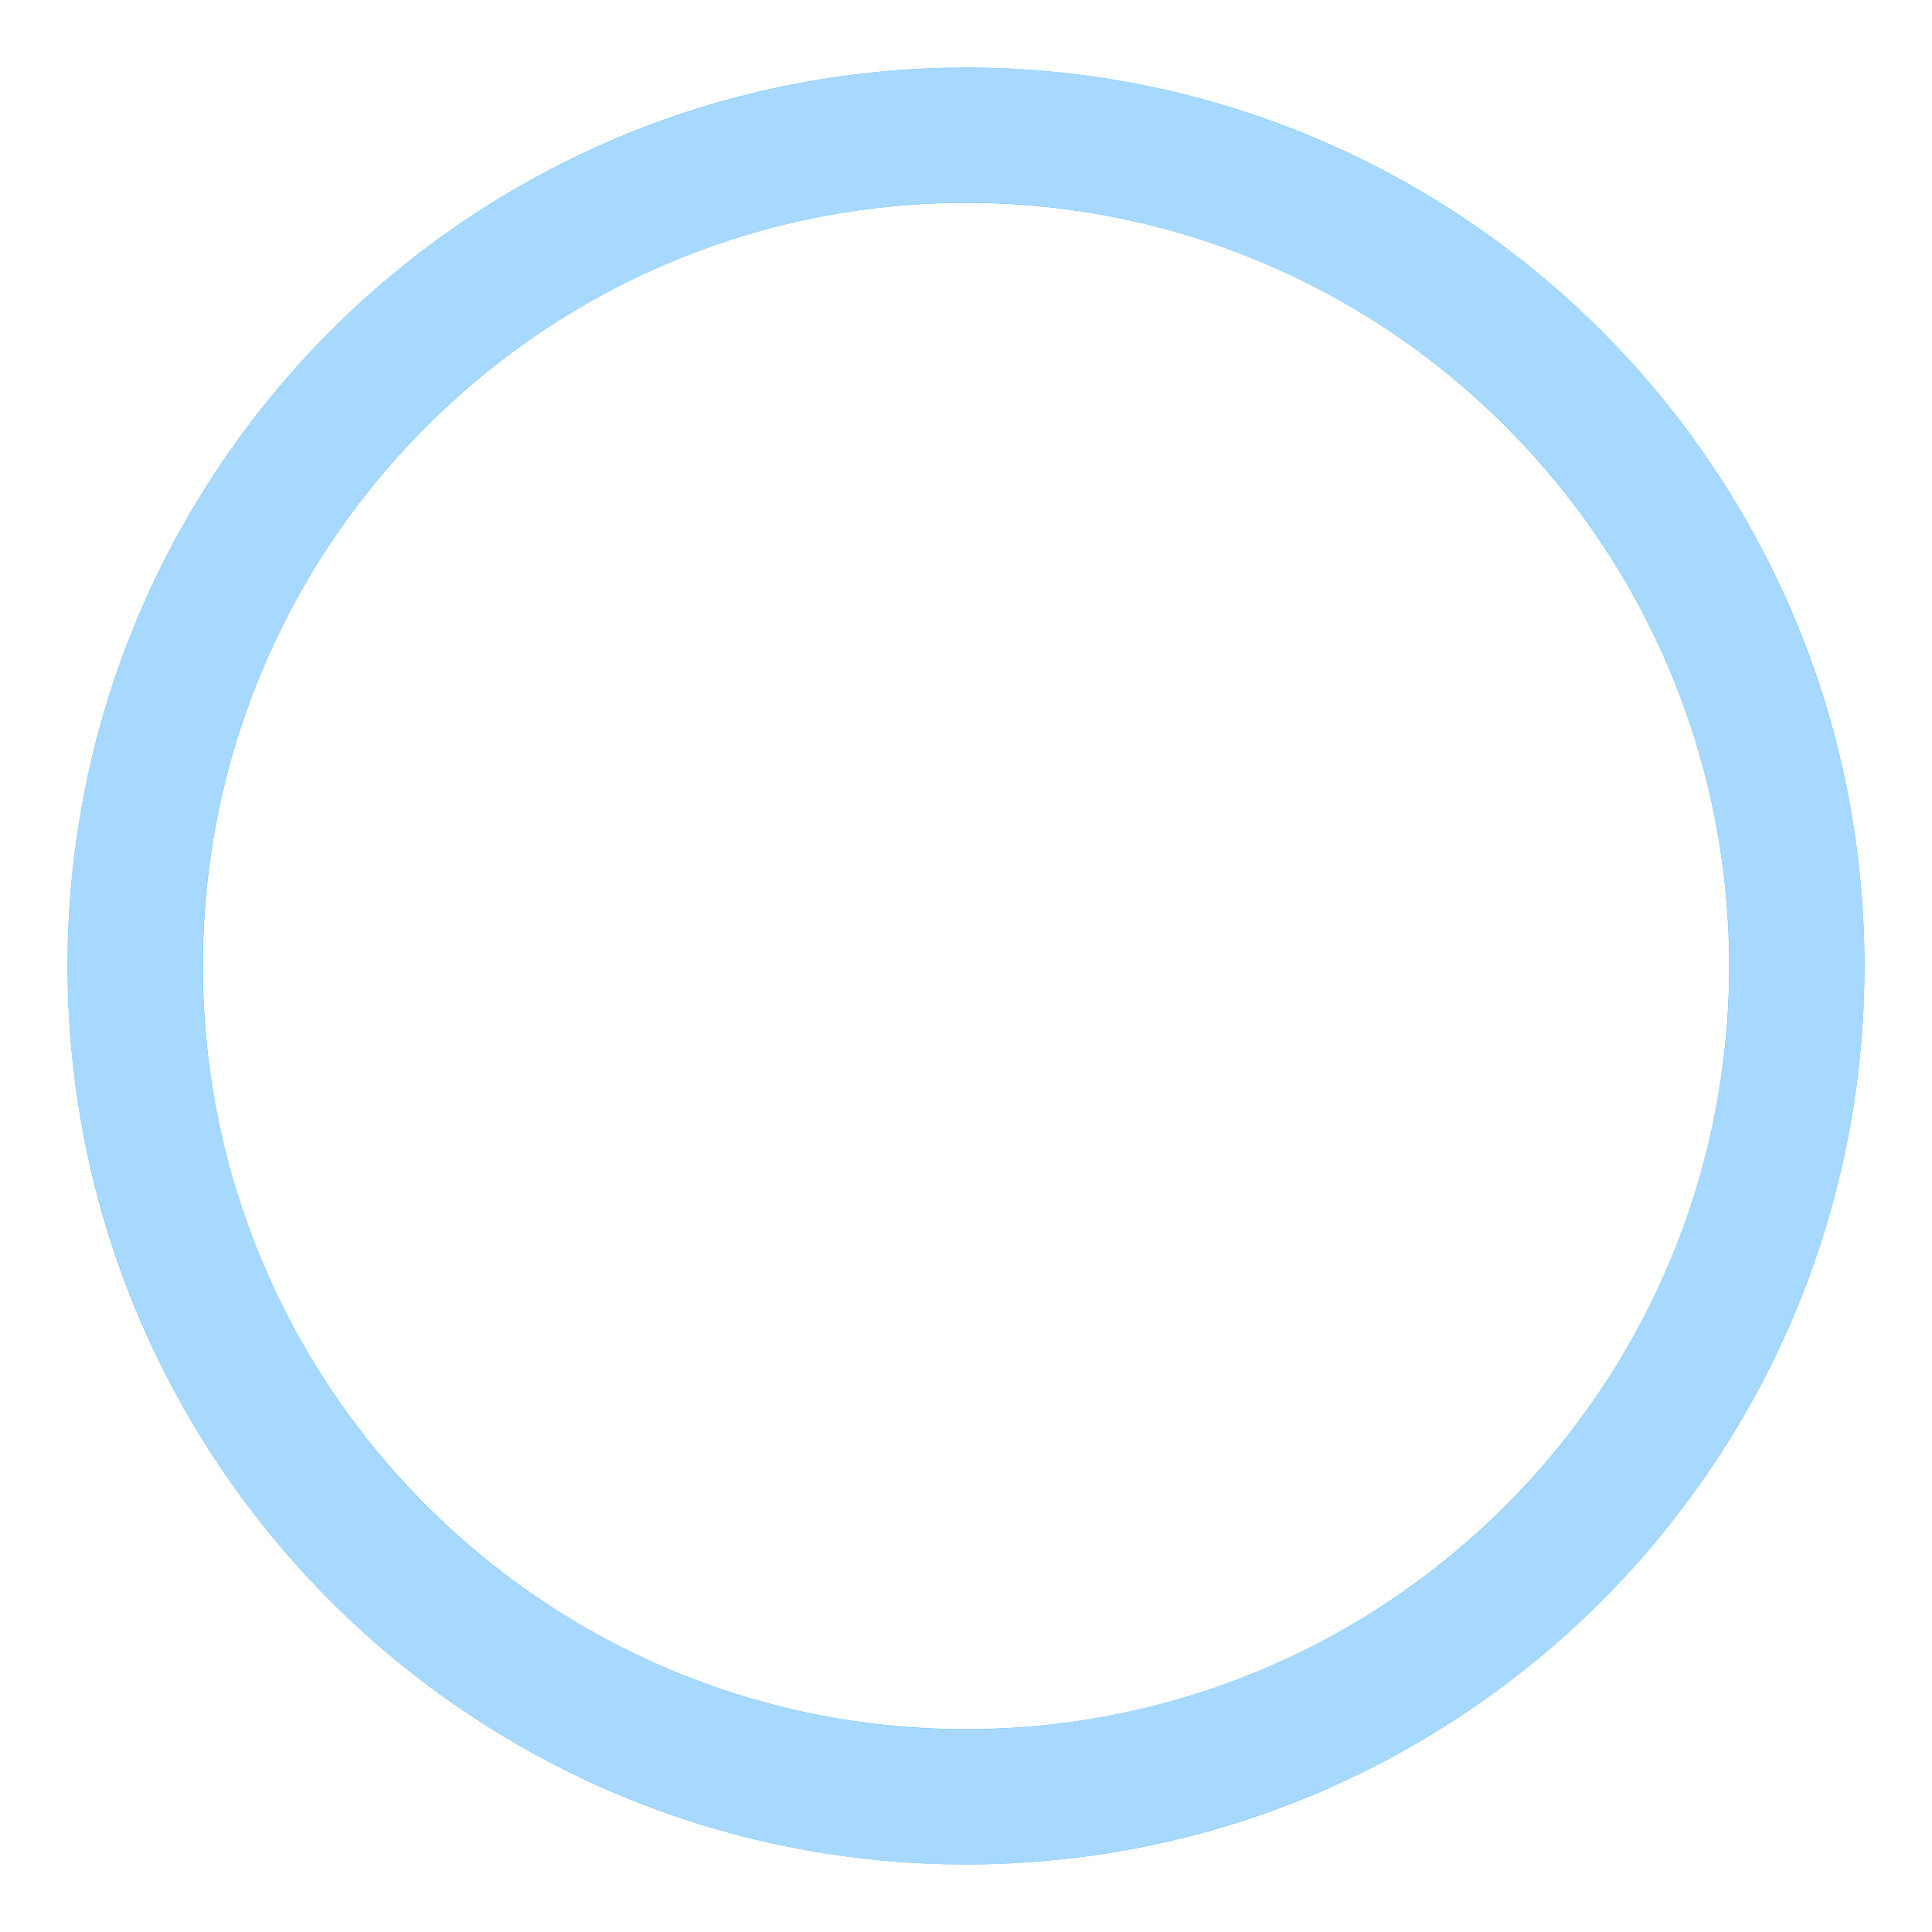
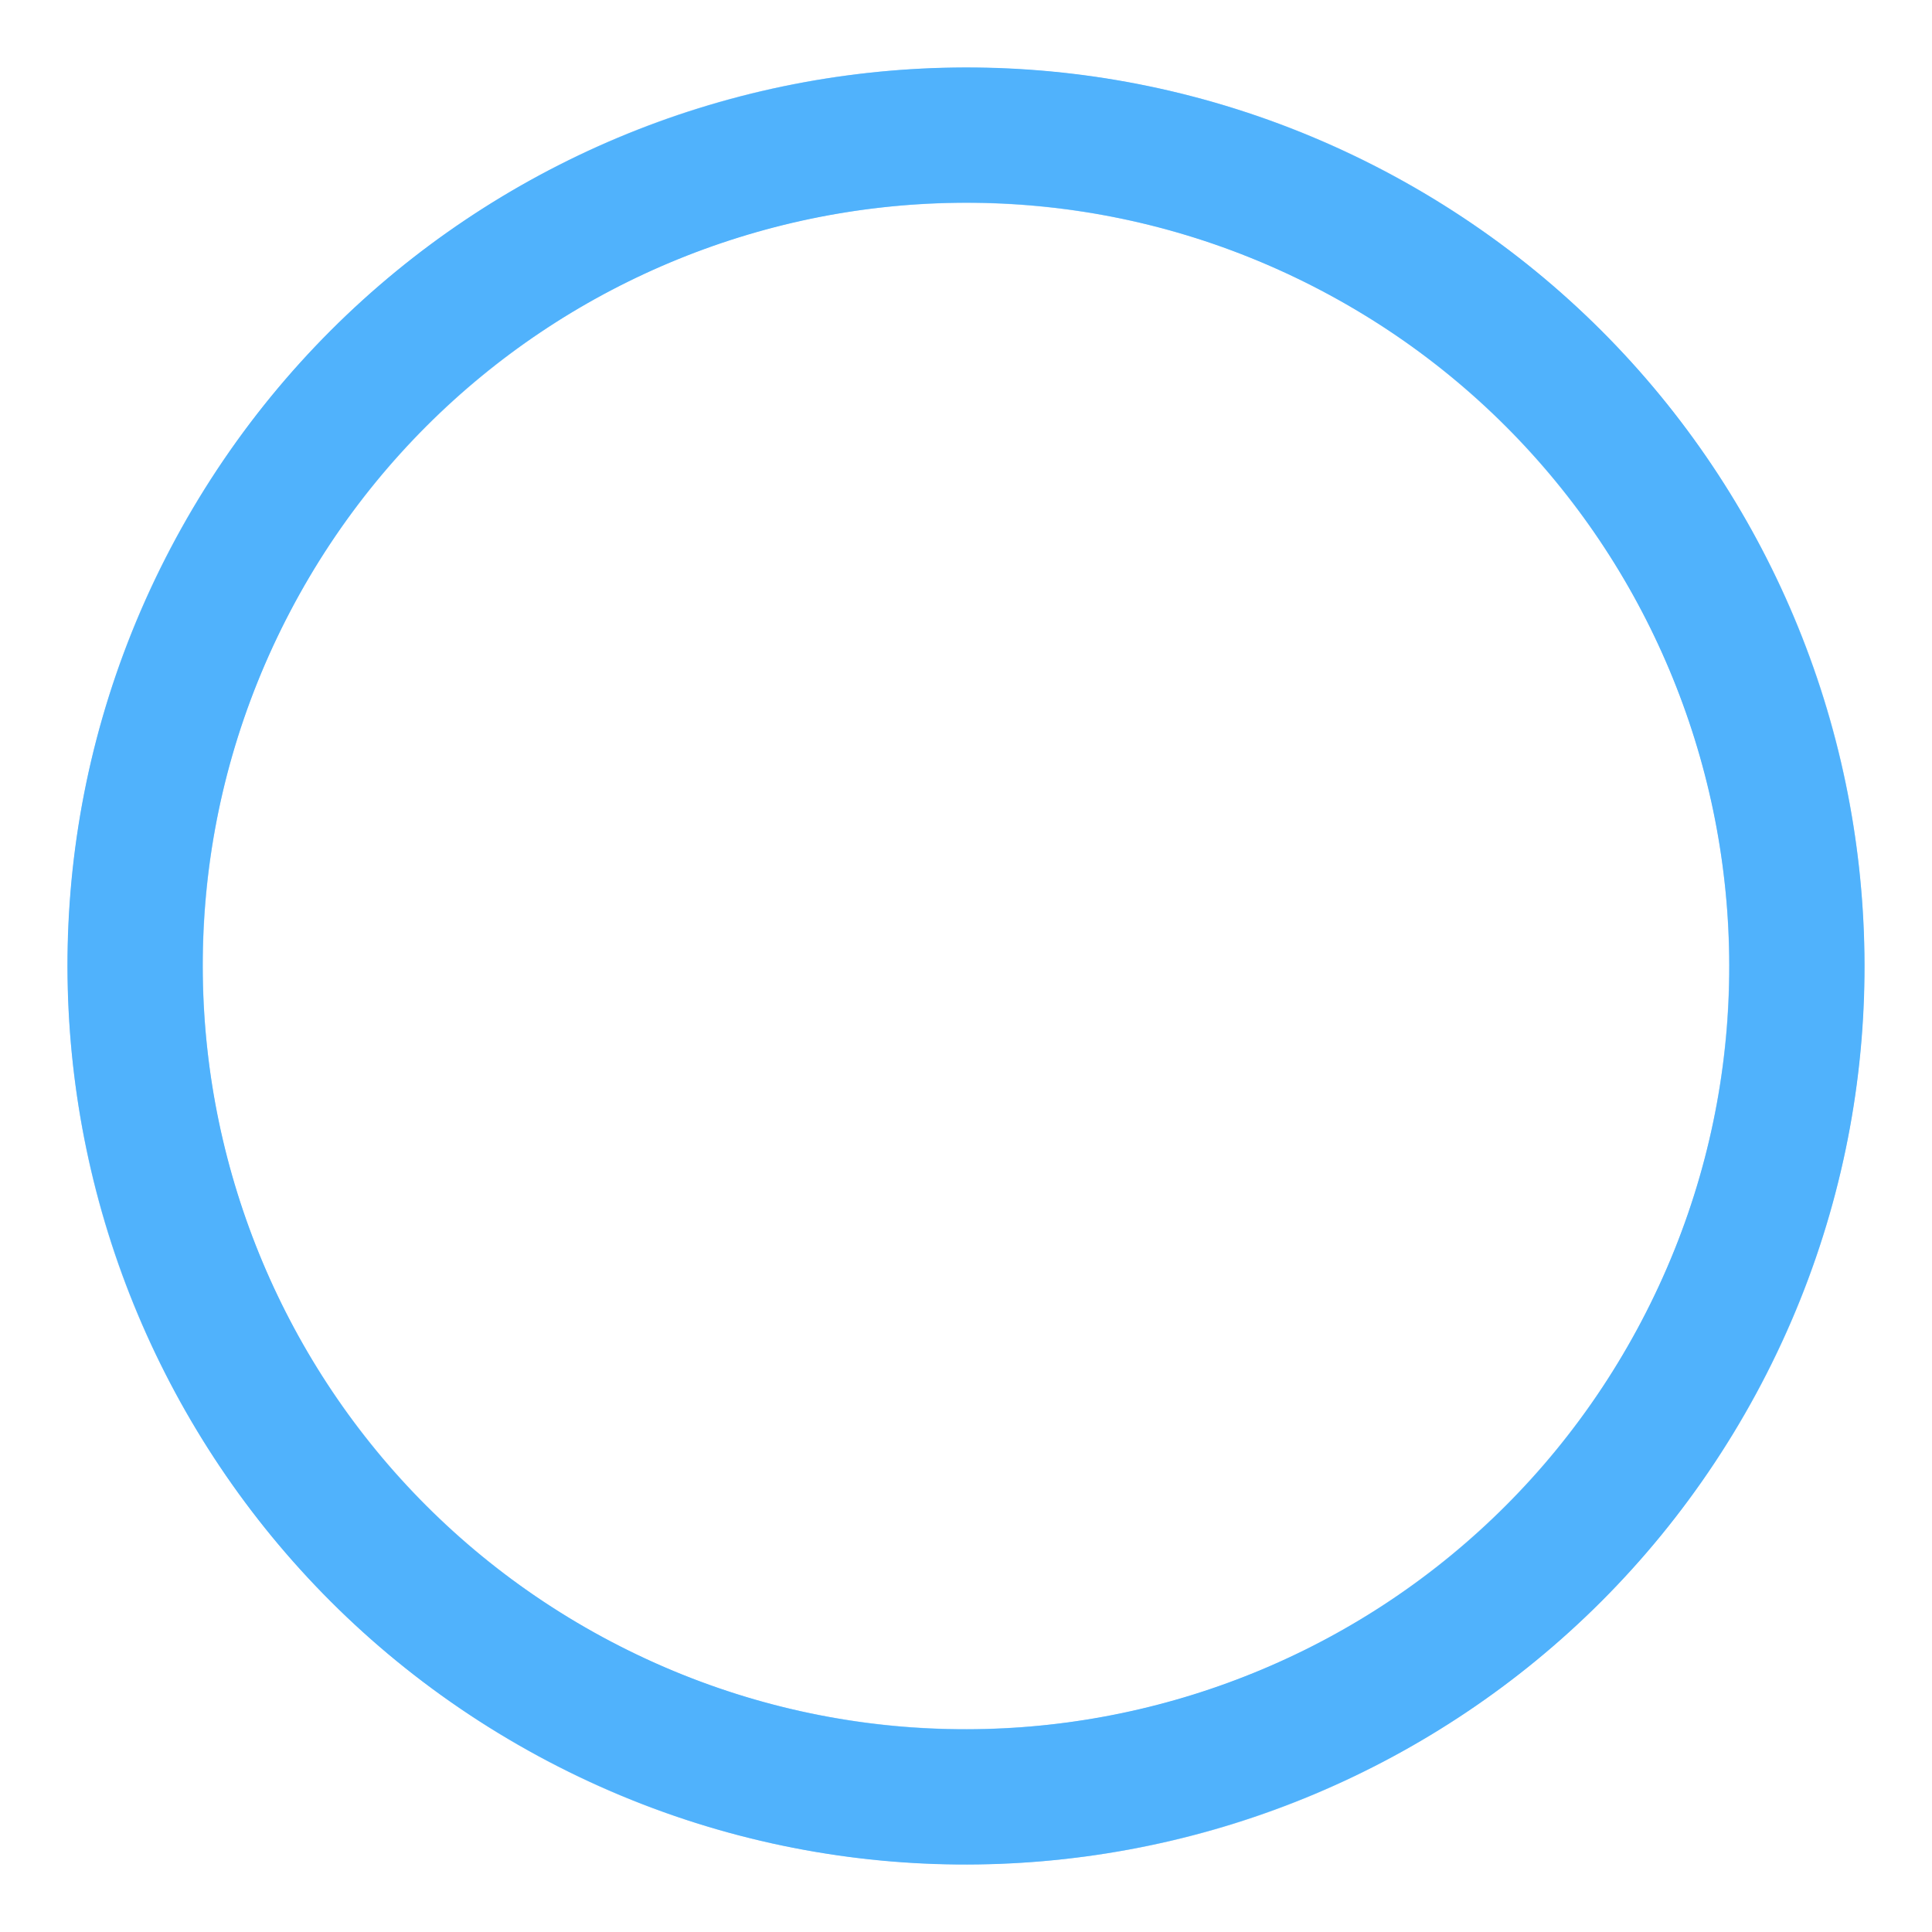
- <svg xmlns="http://www.w3.org/2000/svg" id="icon-spinner" viewbox="0 0 100 100" class="spinner" width="100" height="100">
-   <g>
-     <circle cx="50" cy="50" fill="none" r="43" stroke="#50b2fc" stroke-width="7" />
-     <circle cx="50" cy="50" fill="none" r="43" stroke="#a7d8fd" stroke-width="7" stroke-linecap="square" transform="rotate(27.6965 50 50)">
-       <animatetransform attributename="transform" type="rotate" calcmode="linear" values="0 50 50;180 50 50;720 50 50" keytimes="0;0.5;1" dur="2.5s" begin="0s" repeatcount="indefinite" />
-       <animate attributename="stroke-dasharray" calcmode="linear" values="9.425 179.071;188.496 -2.842170943040401e-14;9.425 179.071" keytimes="0;0.5;1" dur="2.5" begin="0s" repeatcount="indefinite" />
-     </circle>
-   </g>
+ <svg xmlns="http://www.w3.org/2000/svg" width="100%" height="100%" viewBox="0 0 100 100" preserveAspectRatio="xMidYMid" class="lds-ring" style="background: none;">
+   <circle cx="50" cy="50" ng-attr-r="{{config.radius}}" ng-attr-stroke="{{config.base}}" ng-attr-stroke-width="{{config.width}}" fill="none" r="43" stroke="#a7d8fd" stroke-width="7" />
+   <circle cx="50" cy="50" ng-attr-r="{{config.radius}}" ng-attr-stroke="{{config.stroke}}" ng-attr-stroke-width="{{config.innerWidth}}" ng-attr-stroke-linecap="{{config.linecap}}" fill="none" r="43" stroke="#50b2fc" stroke-width="7" stroke-linecap="square" transform="rotate(27.6965 50 50)">
+     <animateTransform attributeName="transform" type="rotate" calcMode="linear" values="0 50 50;180 50 50;720 50 50" keyTimes="0;0.5;1" dur="2.5s" begin="0s" repeatCount="indefinite" />
+     <animate attributeName="stroke-dasharray" calcMode="linear" values="9.425 179.071;188.496 -2.842170943040401e-14;9.425 179.071" keyTimes="0;0.5;1" dur="2.5" begin="0s" repeatCount="indefinite" />
+   </circle>
</svg>
